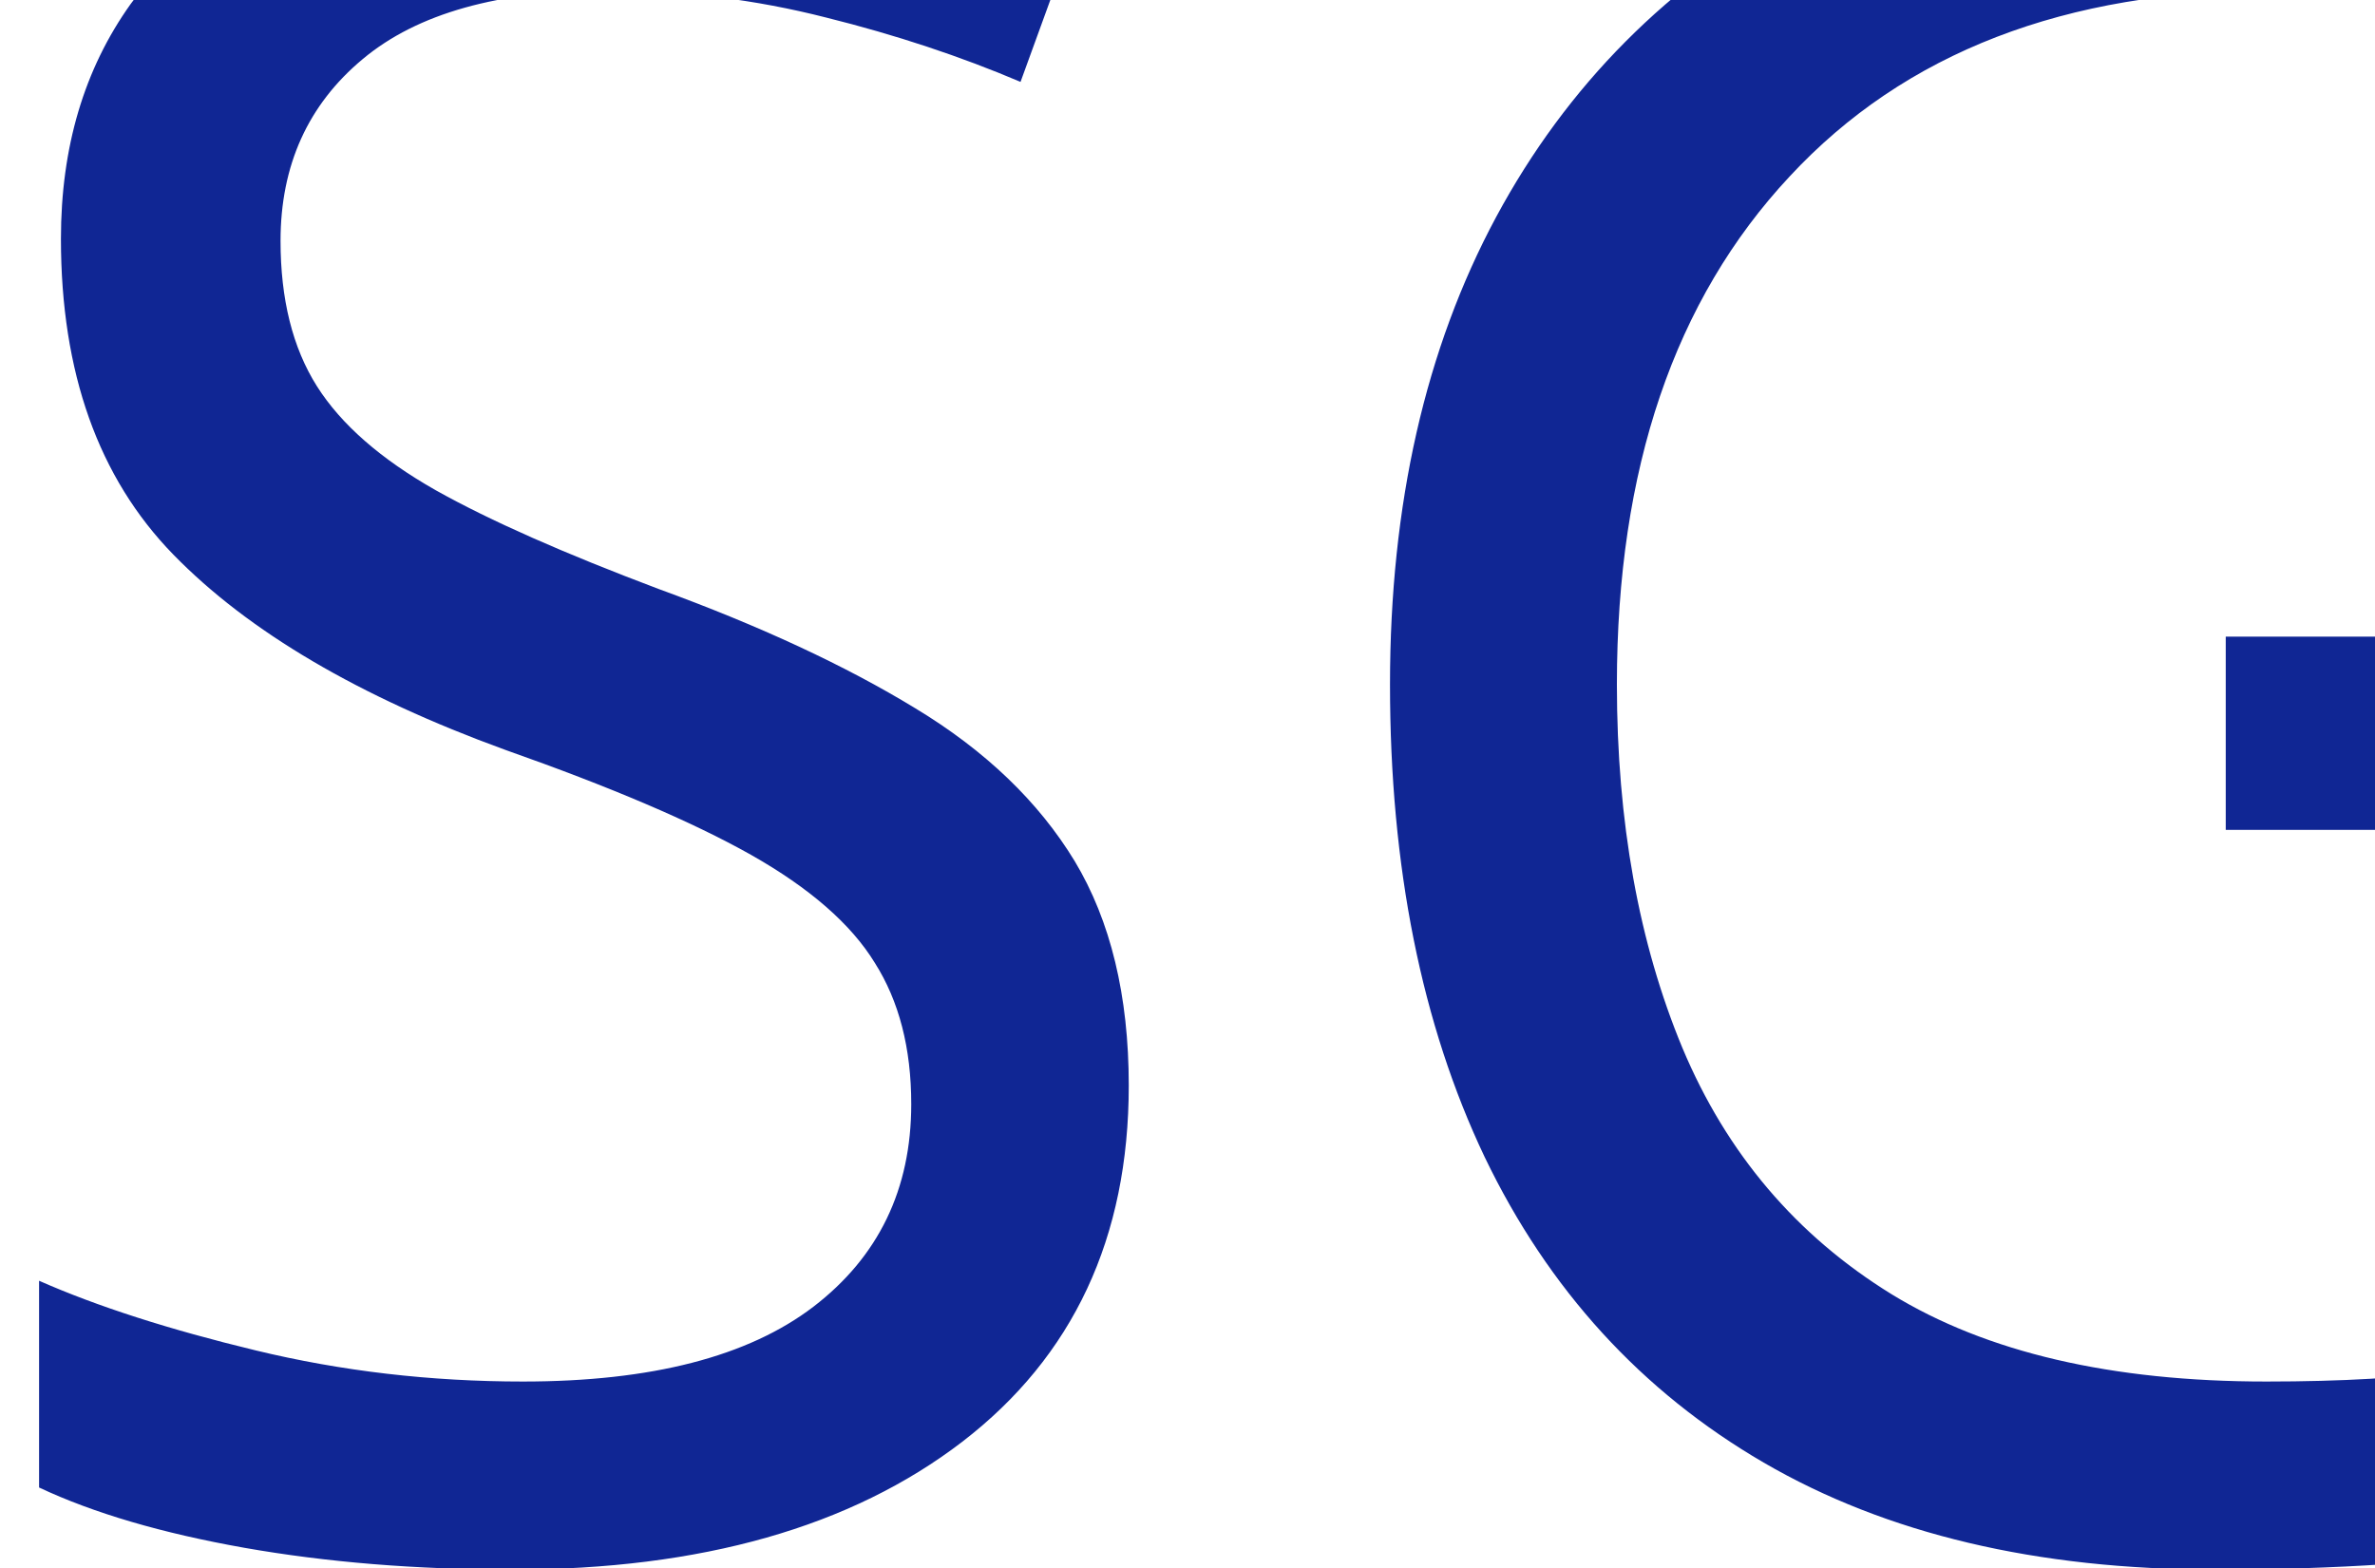
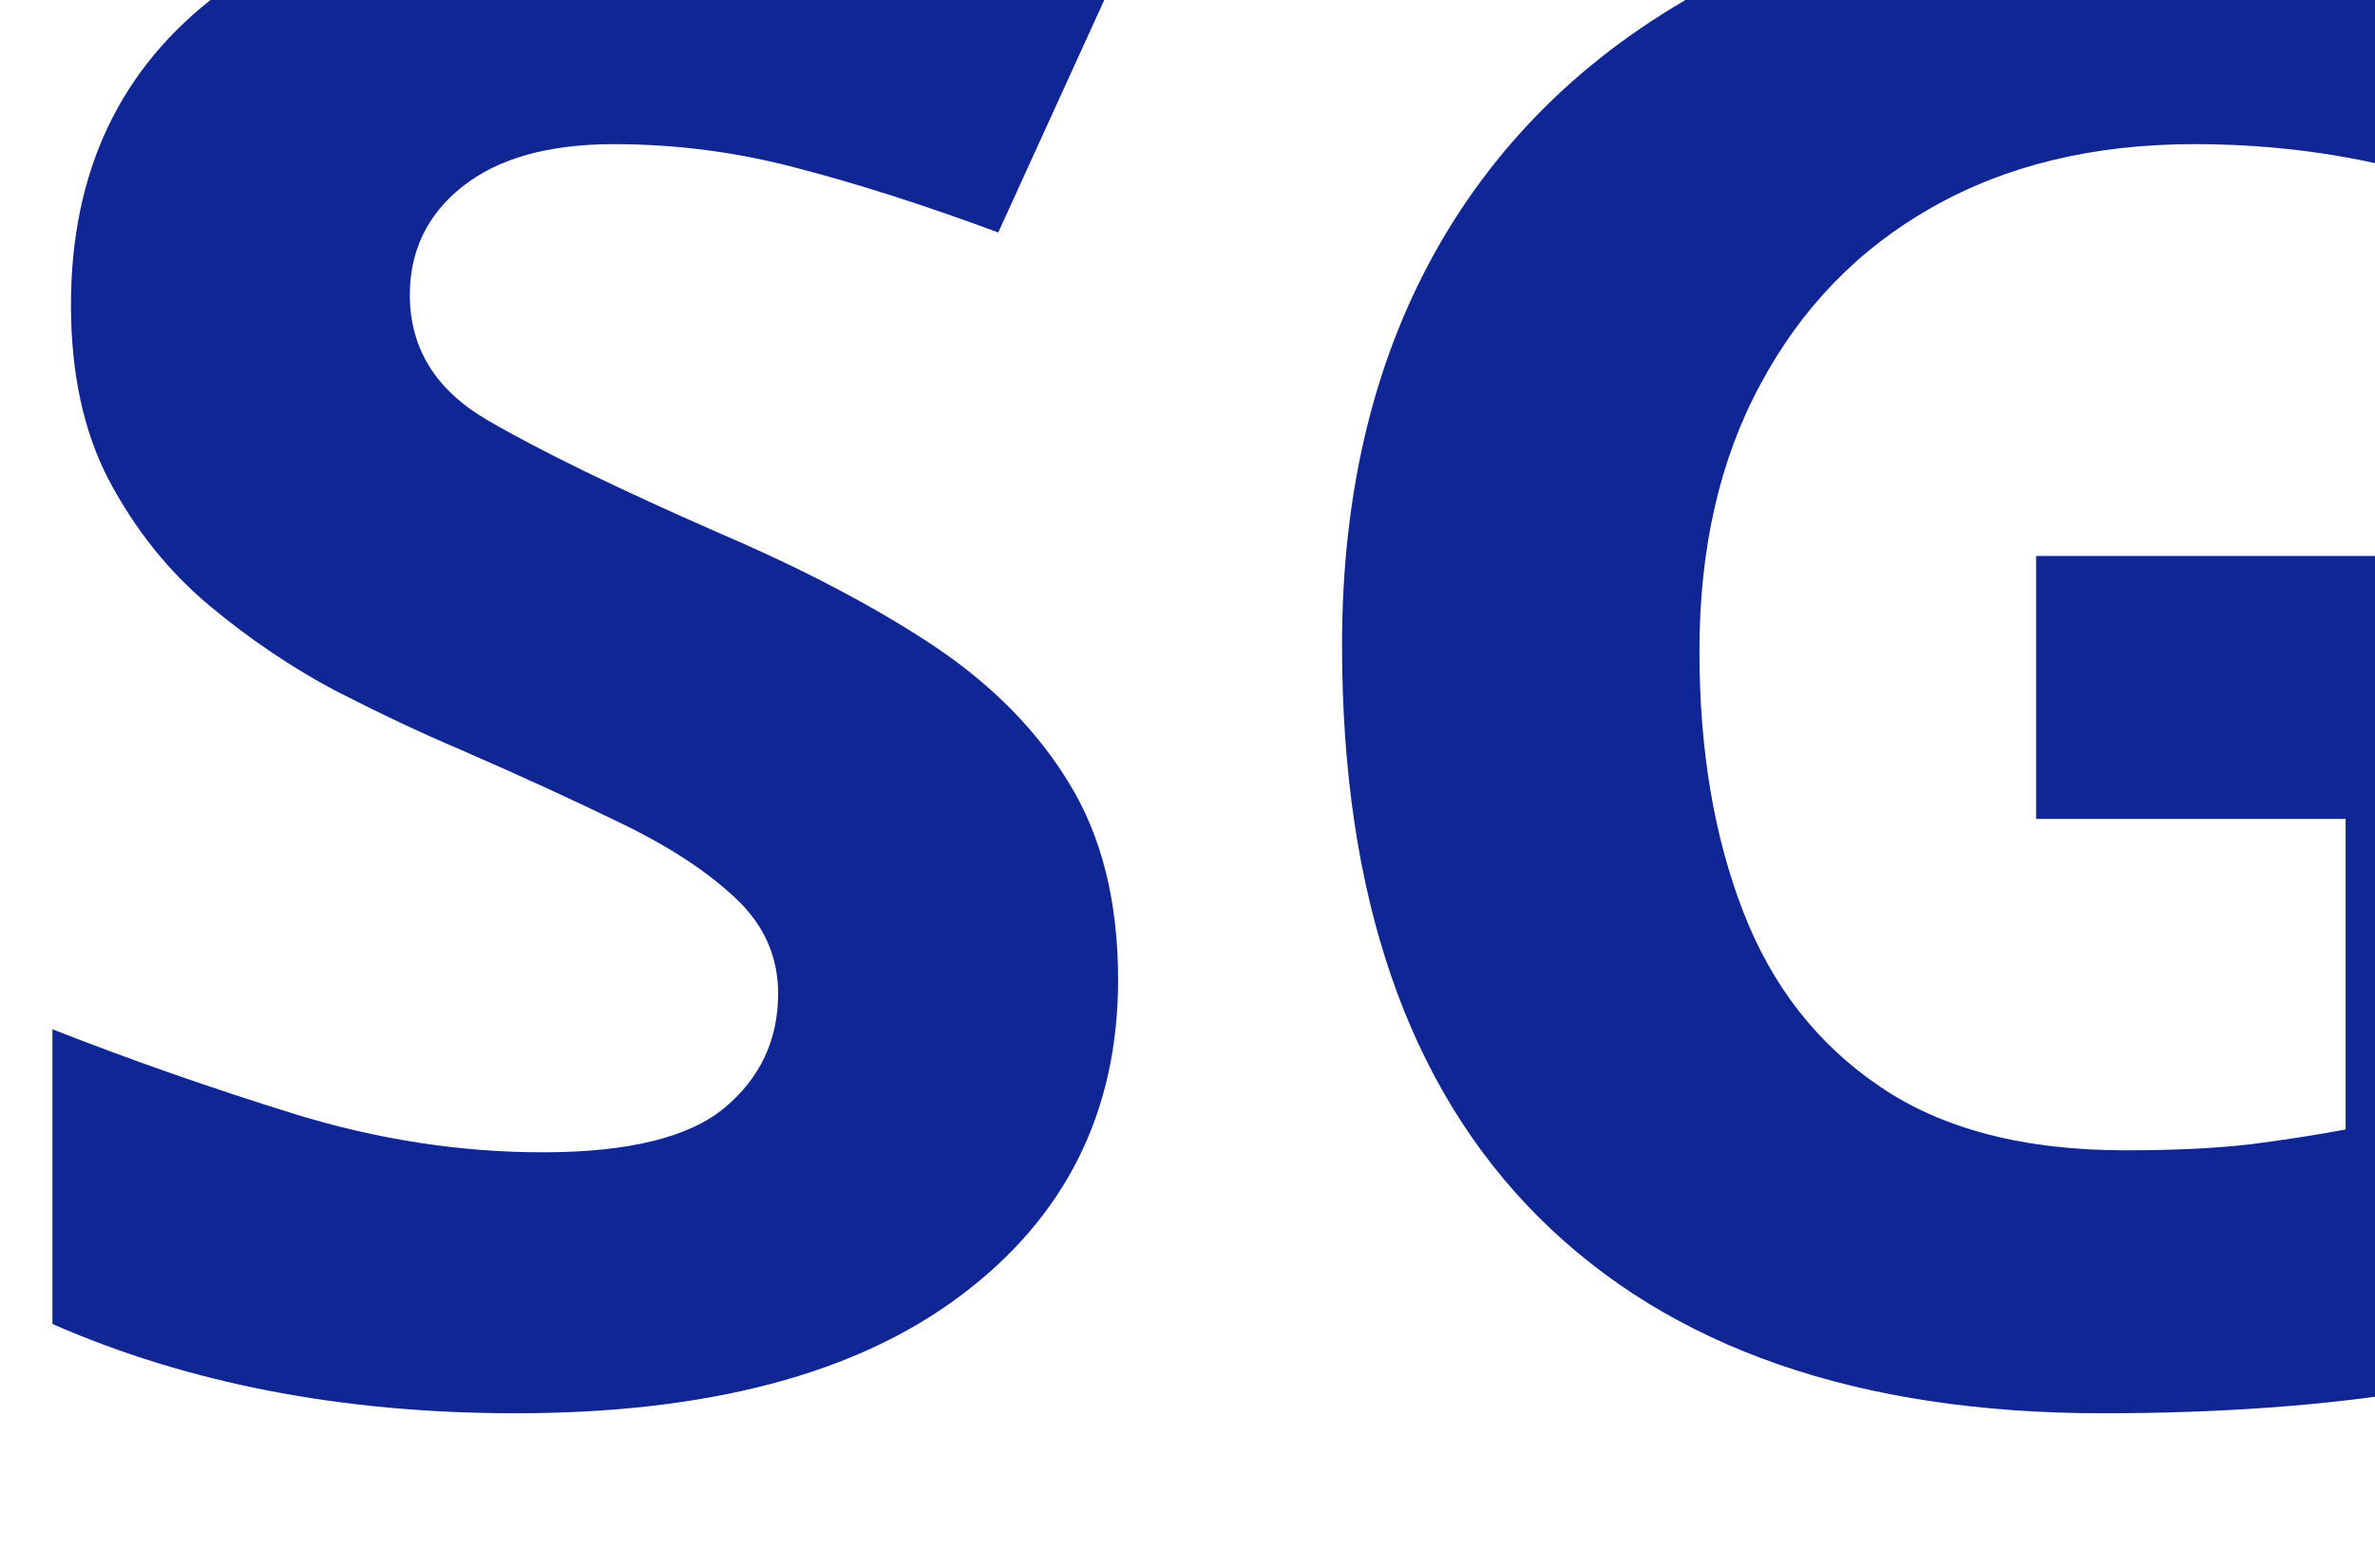
<svg xmlns="http://www.w3.org/2000/svg" width="35.683" height="23.564" viewBox="0 0 35.683 23.564" version="1.1" id="svg1">
  <defs id="defs1" />
  <g id="layer1" transform="translate(-7.782546,-12.98488)">
-     <text xml:space="preserve" style="font-style:normal;font-variant:normal;font-weight:normal;font-stretch:normal;font-size:36.258px;font-family:Calibri;-inkscape-font-specification:Calibri;fill:#102694;fill-opacity:1;stroke-width:1.133" x="6.52" y="36.24" id="text1" transform="scale(1.000768,0.9992325)">
-       <tspan id="tspan1" x="6.52" y="36.24" style="fill:#102694;fill-opacity:1;stroke-width:1.133">SG</tspan>
+     <text xml:space="preserve" style="font-style:normal;font-variant:normal;font-weight:bold;font-stretch:normal;font-size:32.853px;font-family:Calibri;-inkscape-font-specification:'Calibri Bold';fill:#102694;fill-opacity:1;stroke-width:1.027" x="6.666" y="35.531" id="text1" transform="scale(1.047765,0.9544125)">
+       <tspan id="tspan1" x="6.666" y="35.531" style="font-style:normal;font-variant:normal;font-weight:bold;font-stretch:normal;font-family:Calibri;-inkscape-font-specification:'Calibri Bold';fill:#102694;fill-opacity:1;stroke-width:1.027">SG</tspan>
    </text>
  </g>
</svg>
